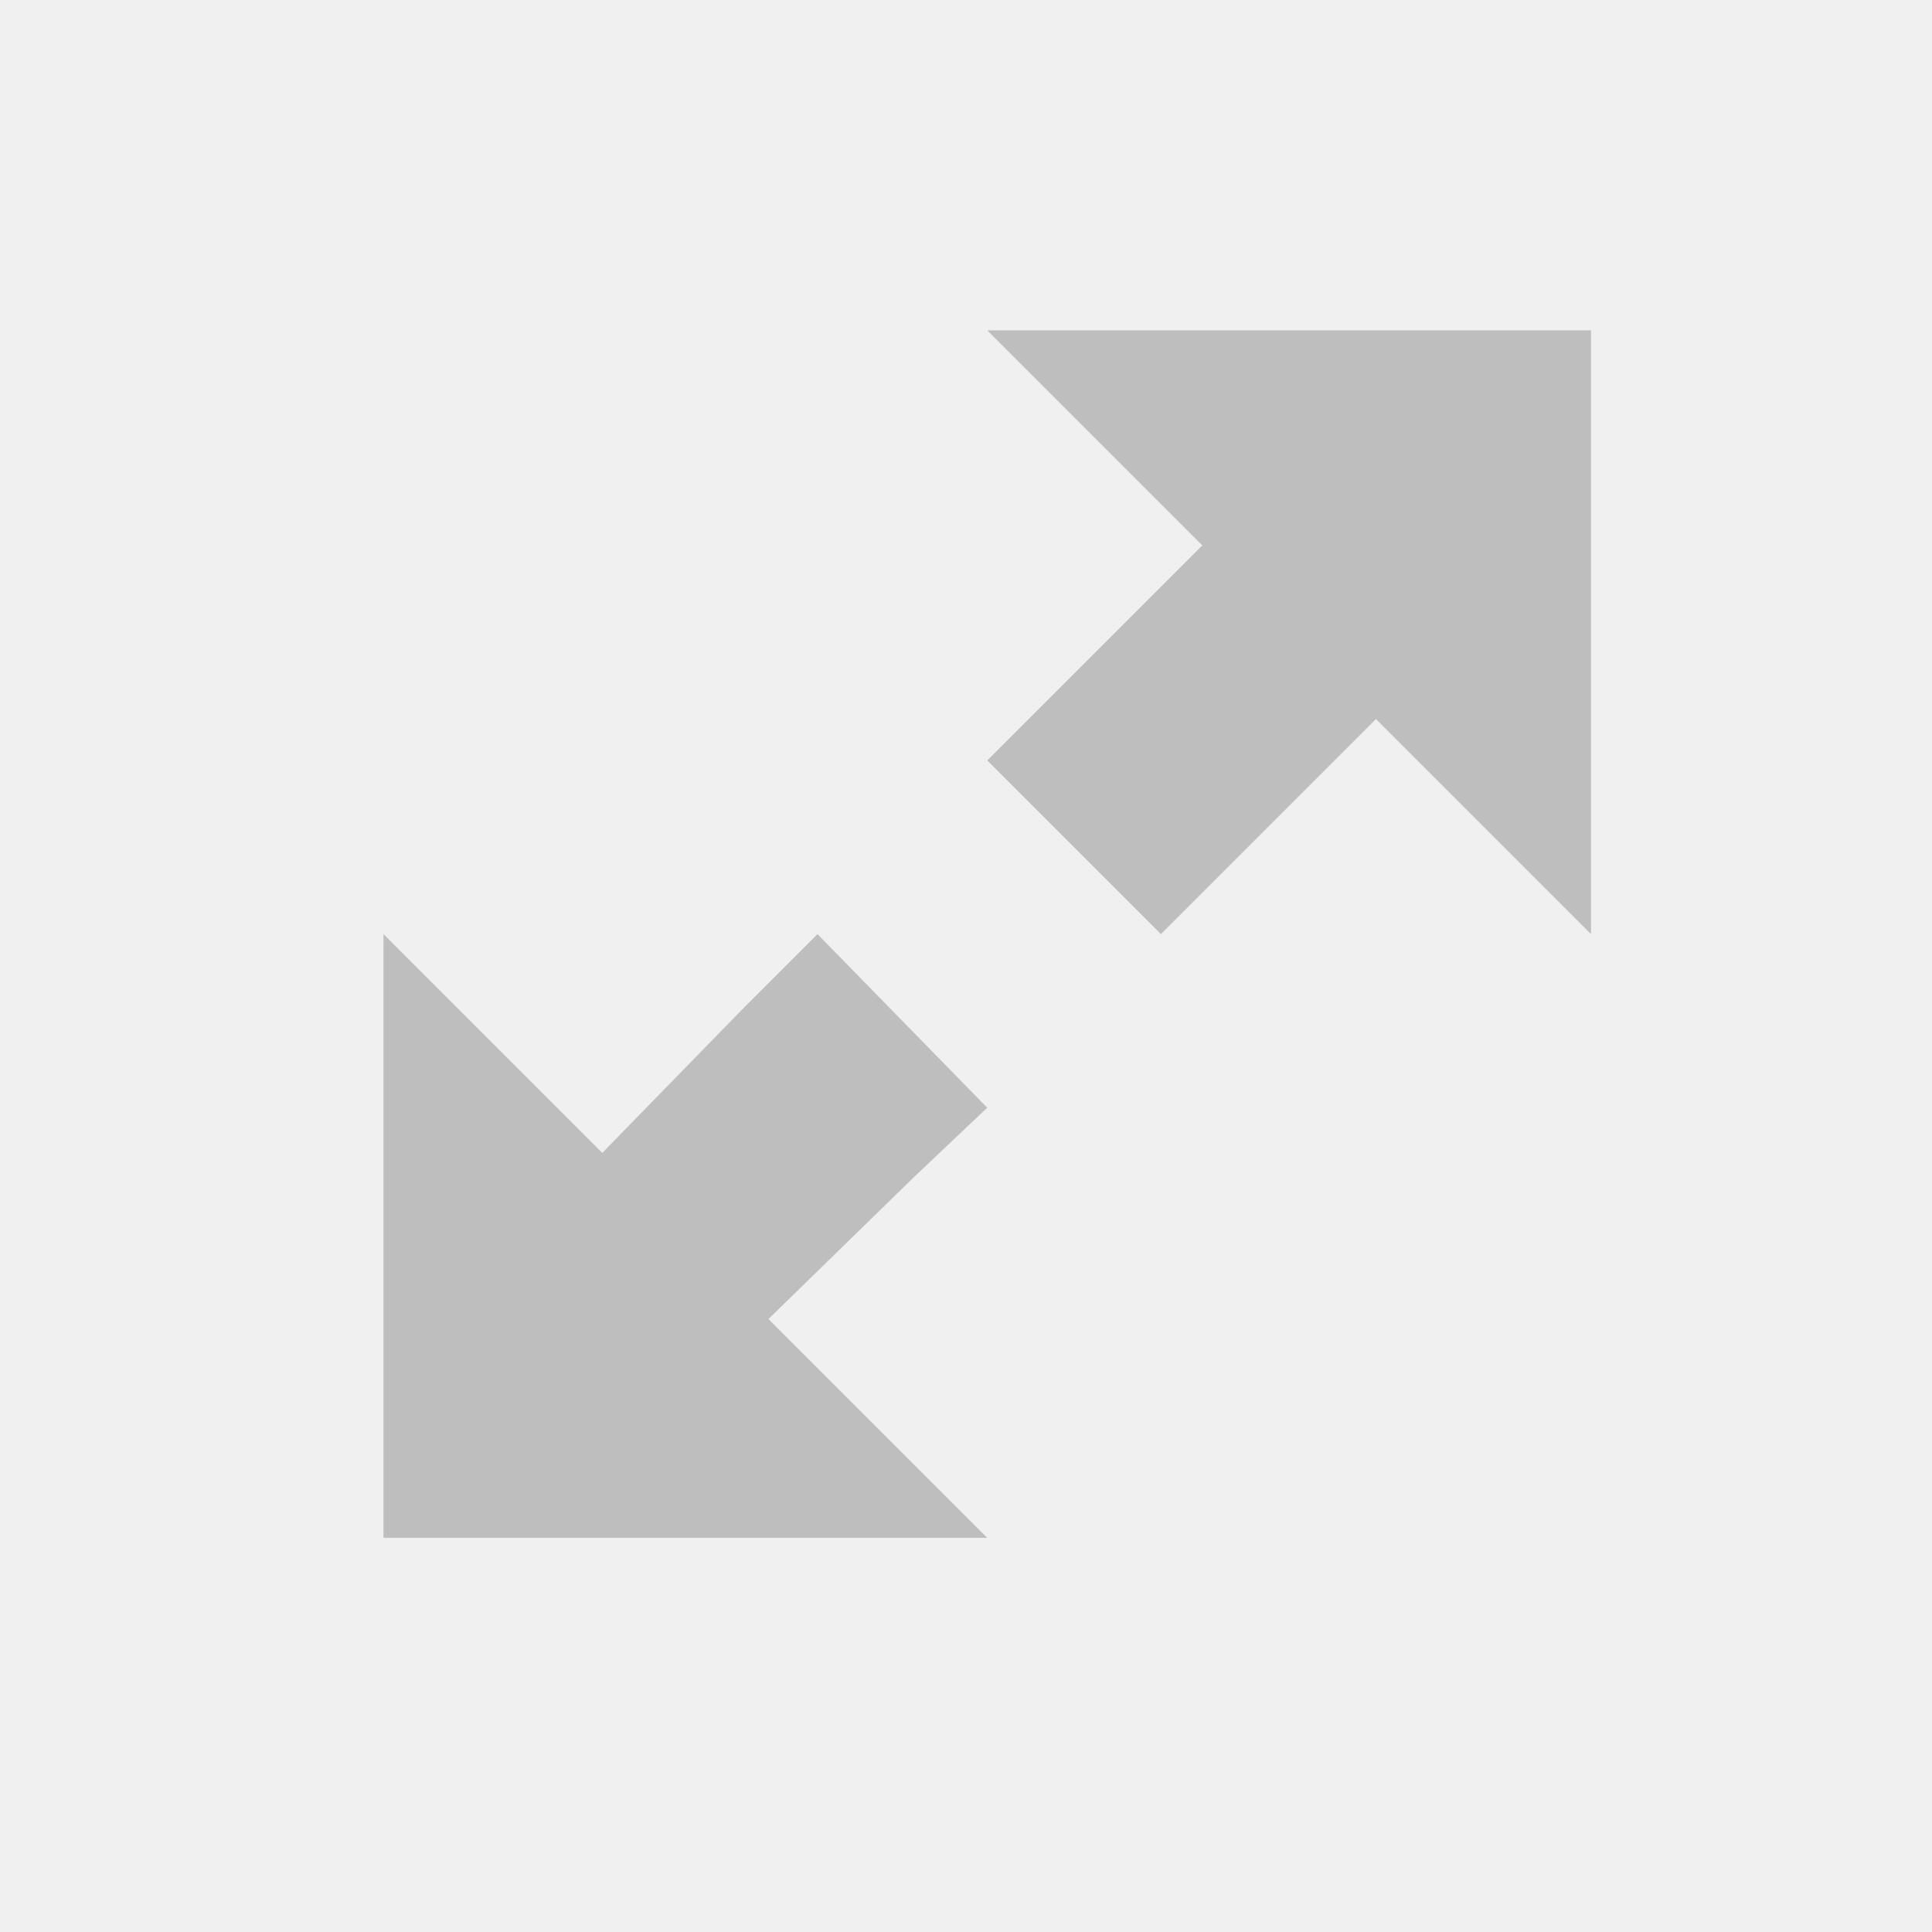
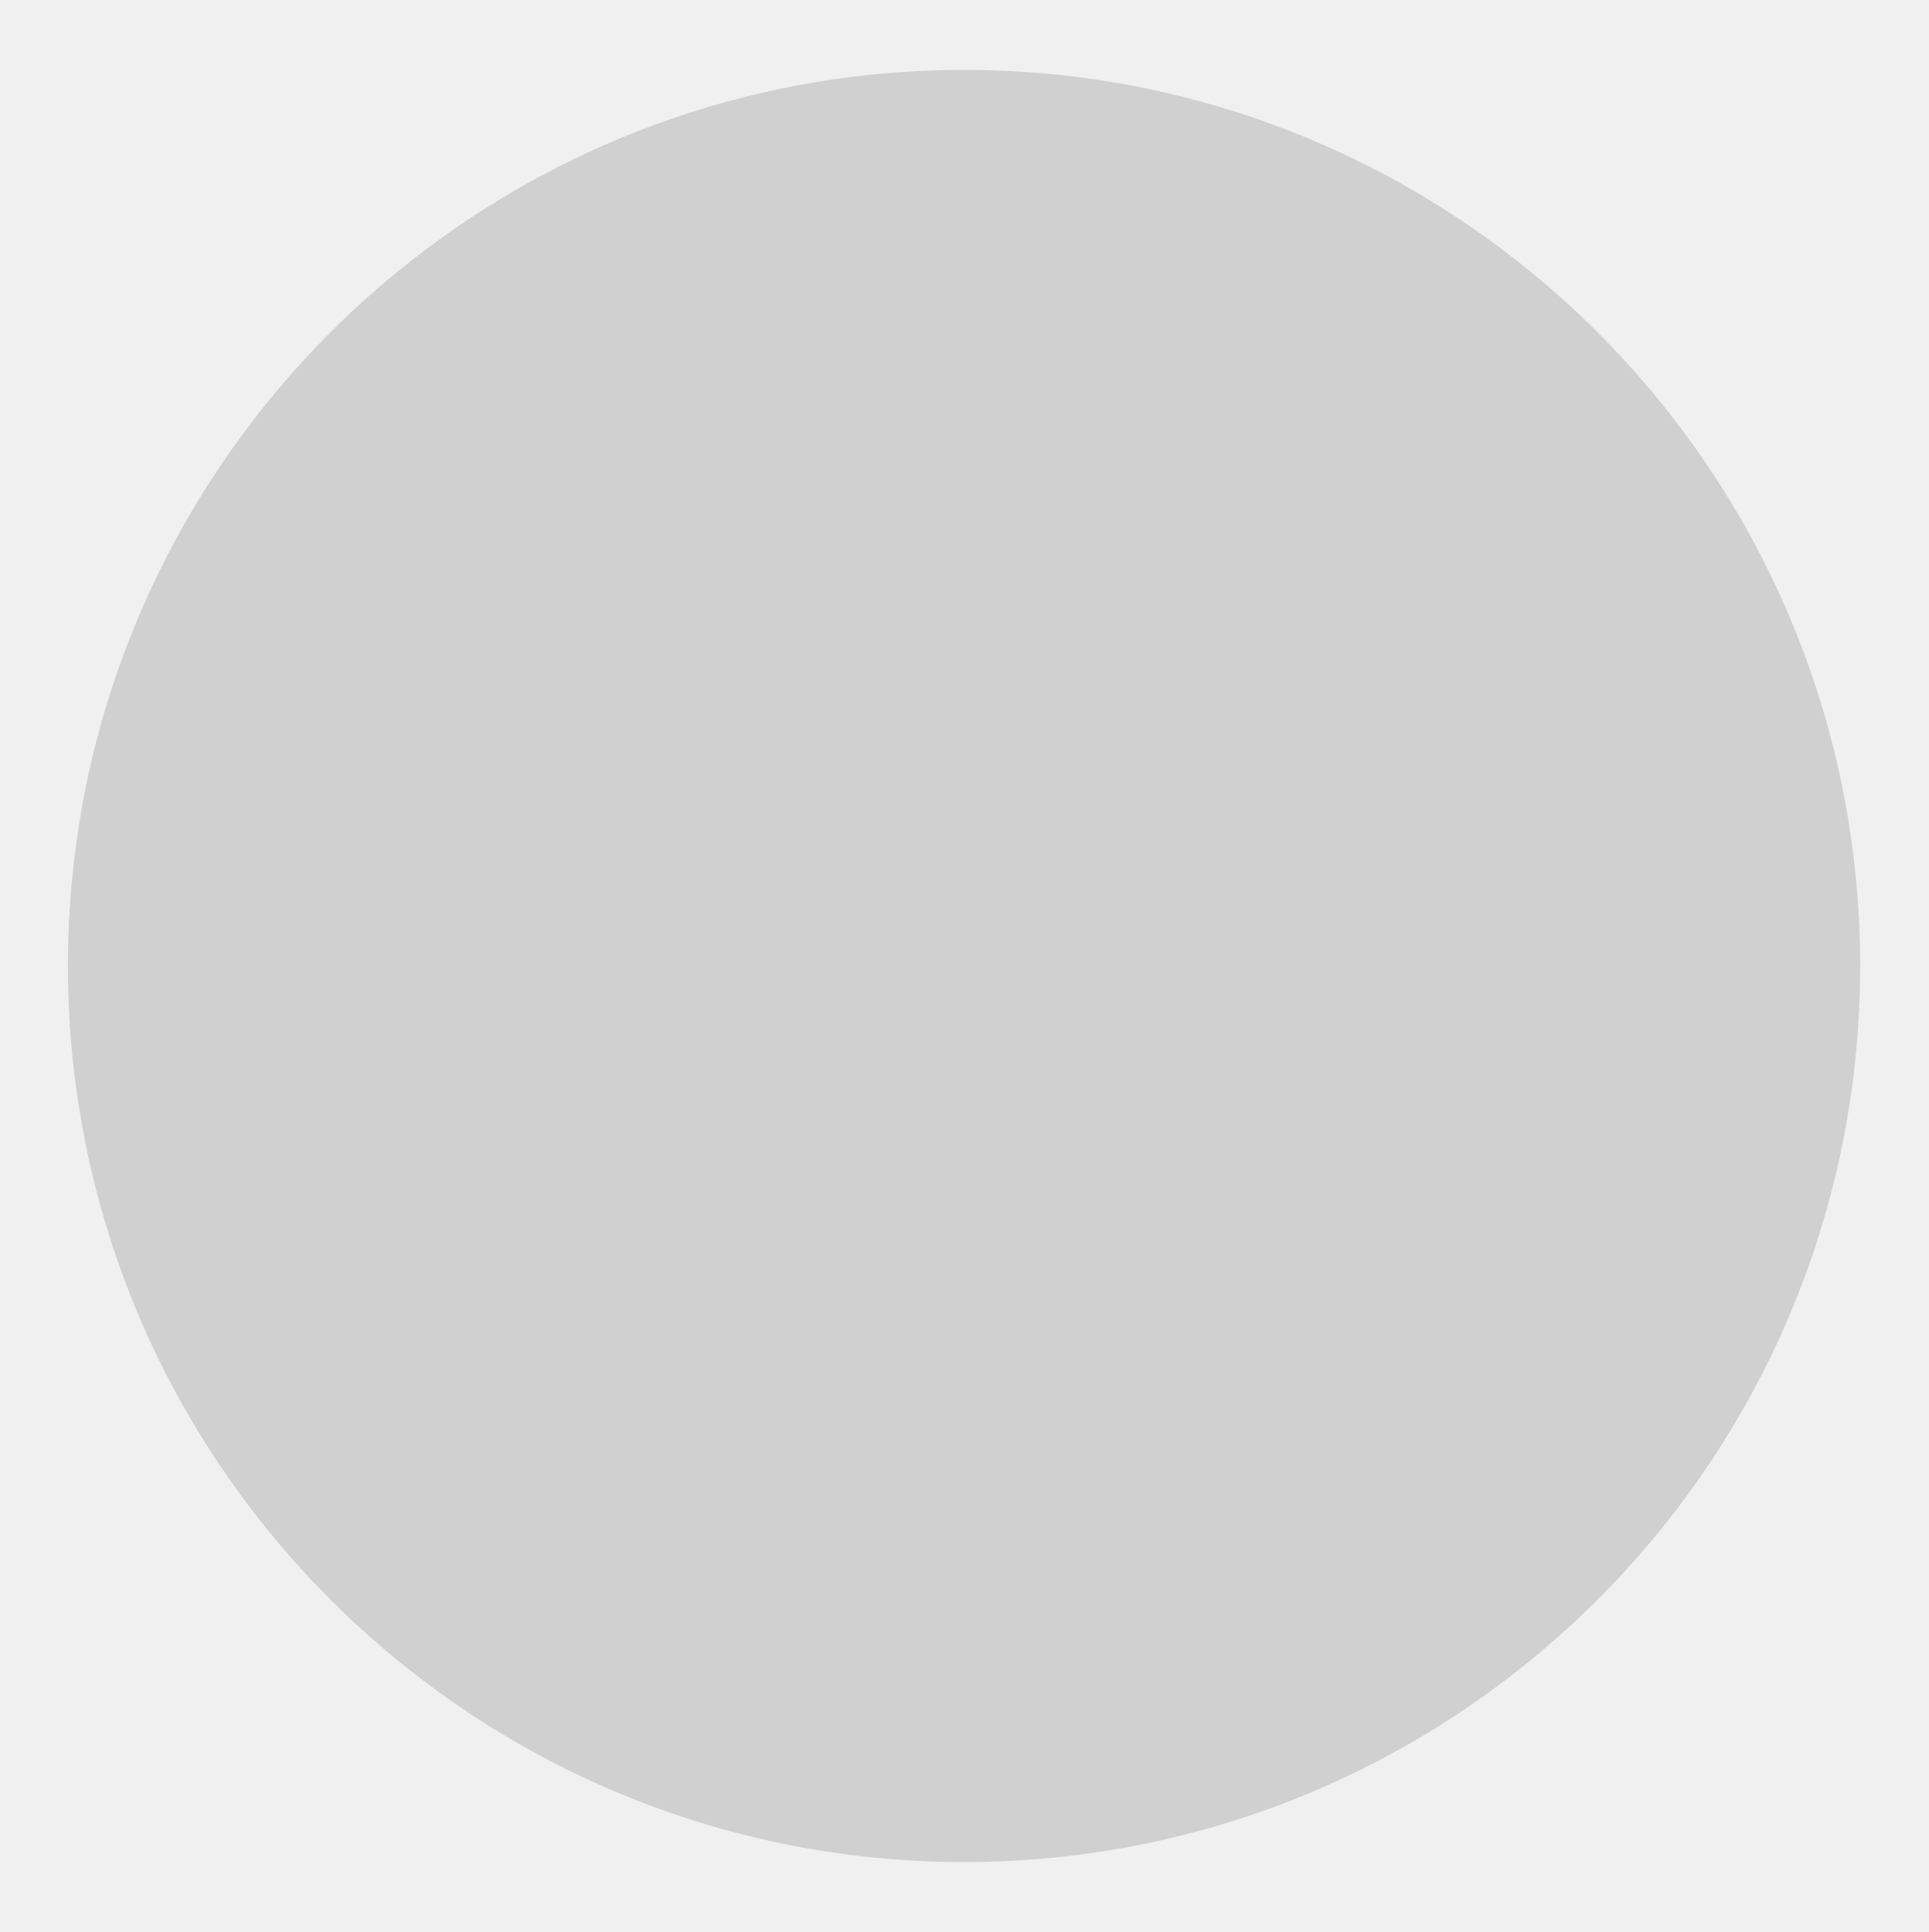
- <svg xmlns="http://www.w3.org/2000/svg" xmlns:xlink="http://www.w3.org/1999/xlink" width="16" height="16" id="svg2" version="1.1">
-   <defs id="defs4">
-     <linearGradient id="StandardGradient" gradientTransform="scale(0.9219544,1.084652)" x1="11.999" y1="0.922" x2="11.999" y2="19.387" gradientUnits="userSpaceOnUse">
-       <stop style="stop-color:#000000;stop-opacity:0.235;" offset="0" id="stop3283" />
-       <stop style="stop-color:#000000;stop-opacity:0.55;" offset="1" id="stop2651" />
-     </linearGradient>
-     <linearGradient id="linearGradient3969-1">
-       <stop id="stop3971-1" offset="0" style="stop-color:#000000;stop-opacity:1;" />
-       <stop id="stop3973-3" offset="1" style="stop-color:#000000;stop-opacity:0;" />
-     </linearGradient>
-     <linearGradient id="linearGradient4557">
-       <stop id="stop4559" offset="0" style="stop-color:#dedede;stop-opacity:1" />
-       <stop id="stop4561" offset="1" style="stop-color:white;stop-opacity:1" />
-     </linearGradient>
-     <linearGradient id="linearGradient3788">
-       <stop offset="0" style="stop-color:#ffffff;stop-opacity:1" id="stop3790" />
-       <stop offset="1" style="stop-color:#ffffff;stop-opacity:0" id="stop3792" />
-     </linearGradient>
-     <linearGradient gradientTransform="matrix(1.133333,0,0,1,-0.06666673,-3)" gradientUnits="userSpaceOnUse" xlink:href="#linearGradient3788" id="linearGradient3794" y2="15.936" x2="8.131" y1="19.05" x1="8.131" />
-     <linearGradient gradientTransform="matrix(0.8666667,0,0,0.7333333,2.066667,-16.06667)" gradientUnits="userSpaceOnUse" xlink:href="#linearGradient3969-1" id="linearGradient5038" y2="15.936" x2="8.131" y1="19.05" x1="8.131" />
-     <linearGradient gradientTransform="matrix(0.7071068,0.7071068,-0.7071068,0.7071068,-9.87868,-7.43503)" gradientUnits="userSpaceOnUse" xlink:href="#linearGradient3587-6-5-1-5-2" id="linearGradient6693-5" y2="1.267" x2="26.153" y1="-4.352" x1="20.534" />
-     <linearGradient id="linearGradient3587-6-5-1-5-2">
-       <stop offset="0" style="stop-color:#000000;stop-opacity:1" id="stop3589-9-2-8-5-0" />
-       <stop offset="1" style="stop-color:#646464;stop-opacity:1" id="stop3591-7-4-3-0-1" />
-     </linearGradient>
-   </defs>
-   <g id="layer1" transform="translate(-671.1429,-648.5765)" style="display:inline">
-     <g id="g4409" transform="translate(670.3188,648.3122)">
-       <text xml:space="preserve" style="font-style:normal;font-weight:normal;font-size:14px;font-family:'Bitstream Vera Sans';opacity:0.8;fill:#000000;fill-opacity:1;stroke:none" x="337.908" y="238.899" id="text4087-2-6-5-6">
-         <tspan id="tspan4089-7-2-9-71" x="337.908" y="238.899" />
-       </text>
-       <text id="text4087-2-6-5-59-6" y="1062.944" x="-1677.775" style="font-style:normal;font-weight:normal;font-size:14px;font-family:'Bitstream Vera Sans';opacity:0.8;fill:#000000;fill-opacity:1;stroke:none" xml:space="preserve">
-         <tspan y="1062.944" x="-1677.775" id="tspan4089-7-2-9-4-6" />
-       </text>
-       <flowRoot transform="translate(-81.87659,-690.3073)" style="font-style:normal;font-variant:normal;font-weight:normal;font-stretch:normal;font-size:12px;line-height:125%;font-family:Ubuntu;-inkscape-font-specification:Ubuntu;letter-spacing:0px;word-spacing:0px;fill:#000000;fill-opacity:1;stroke:none" id="flowRoot38698-3" xml:space="preserve">
-         <flowRegion id="flowRegion38700-5">
-           <rect y="299" x="531" height="23" width="40" id="rect38702-6" />
-         </flowRegion>
-         <flowPara id="flowPara38704-4" />
-       </flowRoot>
-       <path id="path6691" d="m 9,3 1.781,1.781 -1.5,1.5 L 9,6.562 10.438,8 l 0.281,-0.281 1.5,-1.5 L 14,8 14,3 9,3 Z M 4,8 4,13 9,13 7.188,11.188 8.406,10 9,9.438 7.594,8 7,8.594 5.812,9.812 4,8 Z" style="color:#bebebe;display:inline;overflow:visible;visibility:visible;opacity:1;fill:#bebebe;fill-opacity:1;fill-rule:nonzero;stroke:none;stroke-width:1;marker:none;enable-background:accumulate" />
-       <text xml:space="preserve" style="font-style:normal;font-weight:normal;font-size:14px;font-family:'Bitstream Vera Sans';opacity:0.8;fill:#000000;fill-opacity:1;stroke:none" x="-750.848" y="7.715" id="text4087-2-6-5-1-8">
-         <tspan id="tspan4089-7-2-9-7-6" x="-750.848" y="7.715" />
-       </text>
-       <text xml:space="preserve" style="font-style:normal;font-weight:normal;font-size:14px;font-family:'Bitstream Vera Sans';opacity:0.8;fill:#000000;fill-opacity:1;stroke:none" x="141.778" y="-449.285" id="text4087-2-6-5-7-8">
-         <tspan id="tspan4089-7-2-9-1-80" x="141.778" y="-449.285" />
-       </text>
-       <text xml:space="preserve" style="font-style:normal;font-weight:normal;font-size:14px;font-family:'Bitstream Vera Sans';opacity:0.8;fill:#000000;fill-opacity:1;stroke:none" x="168.262" y="-494.316" id="text4087-2-6-5-5-56">
-         <tspan id="tspan4089-7-2-9-6-5" x="168.262" y="-494.316" />
-       </text>
-       <text xml:space="preserve" style="font-style:normal;font-weight:normal;font-size:14px;font-family:'Bitstream Vera Sans';opacity:0.8;fill:#000000;fill-opacity:1;stroke:none" x="-1480.222" y="-502.285" id="text4087-2-6-5-3-0">
-         <tspan id="tspan4089-7-2-9-18-5" x="-1480.222" y="-502.285" />
-       </text>
-       <text xml:space="preserve" style="font-style:normal;font-weight:normal;font-size:14px;font-family:'Bitstream Vera Sans';opacity:0.8;fill:#000000;fill-opacity:1;stroke:none" x="134.086" y="-804.285" id="text4087-2-6-5-4-7">
-         <tspan id="tspan4089-7-2-9-9-1" x="134.086" y="-804.285" />
-       </text>
-       <text xml:space="preserve" style="font-style:normal;font-weight:normal;font-size:14px;font-family:'Bitstream Vera Sans';opacity:0.8;fill:#000000;fill-opacity:1;stroke:none" x="1776.668" y="-111.616" id="text4087-2-6-5-7-1-2">
-         <tspan id="tspan4089-7-2-9-1-8-5" x="1776.668" y="-111.616" />
-       </text>
-       <text xml:space="preserve" style="font-style:normal;font-weight:normal;font-size:14px;font-family:'Bitstream Vera Sans';opacity:0.8;fill:#000000;fill-opacity:1;stroke:none" x="1803.151" y="-156.647" id="text4087-2-6-5-5-5-6">
-         <tspan id="tspan4089-7-2-9-6-9-5" x="1803.151" y="-156.647" />
-       </text>
-       <text xml:space="preserve" style="font-style:normal;font-weight:normal;font-size:14px;font-family:'Bitstream Vera Sans';opacity:0.8;fill:#000000;fill-opacity:1;stroke:none" x="154.668" y="-164.616" id="text4087-2-6-5-75-3">
-         <tspan id="tspan4089-7-2-9-3-8" x="154.668" y="-164.616" />
-       </text>
-       <text xml:space="preserve" style="font-style:normal;font-weight:normal;font-size:14px;font-family:'Bitstream Vera Sans';opacity:0.8;fill:#000000;fill-opacity:1;stroke:none" x="1768.976" y="-466.616" id="text4087-2-6-5-4-8-7">
-         <tspan id="tspan4089-7-2-9-9-8-0" x="1768.976" y="-466.616" />
-       </text>
-       <text xml:space="preserve" style="font-style:normal;font-weight:normal;font-size:14px;font-family:'Bitstream Vera Sans';opacity:0.8;fill:#000000;fill-opacity:1;stroke:none" x="-881.881" y="-217.77" id="text4087-2-6-5-45-9">
-         <tspan id="tspan4089-7-2-9-75-2" x="-881.881" y="-217.77" />
-       </text>
-       <text id="text4087-2-6-5-59-0-8" y="606.275" x="-2897.564" style="font-style:normal;font-weight:normal;font-size:14px;font-family:'Bitstream Vera Sans';opacity:0.8;fill:#000000;fill-opacity:1;stroke:none" xml:space="preserve">
-         <tspan y="606.275" x="-2897.564" id="tspan4089-7-2-9-4-4-8" />
-       </text>
-       <g id="layer4-3" transform="translate(-338.006,-450.4909)">
-         <text id="text4087-2-6-5-0-4" y="1159.415" x="-664.274" style="font-style:normal;font-weight:normal;font-size:14px;font-family:'Bitstream Vera Sans';opacity:0.8;fill:#000000;fill-opacity:1;stroke:none" xml:space="preserve">
-           <tspan y="1159.415" x="-664.274" id="tspan4089-7-2-9-13-7" />
-         </text>
-       </g>
-     </g>
-   </g>
-   <g id="layer2" style="display:none">
-     <g style="display:inline" id="g4218" transform="translate(-0.9248,-0.21348)">
-       <rect style="color:#000000;display:inline;overflow:visible;visibility:visible;opacity:0.4;fill:#000000;fill-opacity:0.431;stroke:#000000;stroke-width:1;stroke-opacity:1;marker:none;enable-background:accumulate" id="rect3000" y="1.5" x="1.5" ry="2" rx="2" height="13" width="15" />
-       <text style="font-style:normal;font-weight:normal;font-size:14px;font-family:'Bitstream Vera Sans';opacity:0.8;fill:#000000;fill-opacity:1;stroke:none" xml:space="preserve" id="text4087-2-6-5" y="238.899" x="337.908">
-         <tspan id="tspan4089-7-2-9" y="238.899" x="337.908" />
-       </text>
-       <text style="font-style:normal;font-weight:normal;font-size:14px;font-family:'Bitstream Vera Sans';opacity:0.8;fill:#000000;fill-opacity:1;stroke:none" xml:space="preserve" id="text4087-2-6-5-59" y="1062.944" x="-1677.775">
-         <tspan id="tspan4089-7-2-9-4" y="1062.944" x="-1677.775" />
-       </text>
-       <flowRoot style="font-style:normal;font-variant:normal;font-weight:normal;font-stretch:normal;font-size:12px;line-height:125%;font-family:Ubuntu;-inkscape-font-specification:Ubuntu;letter-spacing:0px;word-spacing:0px;fill:#000000;fill-opacity:1;stroke:none" xml:space="preserve" id="flowRoot38698" transform="translate(-81.87659,-690.3073)">
-         <flowRegion id="flowRegion38700">
-           <rect id="rect38702" y="299" x="531" height="23" width="40" />
-         </flowRegion>
-         <flowPara id="flowPara38704" />
-       </flowRoot>
-       <rect style="color:#000000;display:inline;overflow:visible;visibility:visible;opacity:0.6;fill:none;stroke:url(#linearGradient3794);stroke-width:1;stroke-opacity:1;marker:none;enable-background:accumulate" id="rect3000-5" y="0.5" x="0.5" ry="3" rx="3" height="15" width="17" />
-       <text style="font-style:normal;font-weight:normal;font-size:14px;font-family:'Bitstream Vera Sans';opacity:0.8;fill:#000000;fill-opacity:1;stroke:none" xml:space="preserve" id="text4087-2-6-5-1" y="7.715" x="-750.848">
-         <tspan id="tspan4089-7-2-9-7" y="7.715" x="-750.848" />
-       </text>
-       <text style="font-style:normal;font-weight:normal;font-size:14px;font-family:'Bitstream Vera Sans';opacity:0.8;fill:#000000;fill-opacity:1;stroke:none" xml:space="preserve" id="text4087-2-6-5-7" y="-449.285" x="141.778">
-         <tspan id="tspan4089-7-2-9-1" y="-449.285" x="141.778" />
-       </text>
-       <text style="font-style:normal;font-weight:normal;font-size:14px;font-family:'Bitstream Vera Sans';opacity:0.8;fill:#000000;fill-opacity:1;stroke:none" xml:space="preserve" id="text4087-2-6-5-5" y="-494.316" x="168.262">
-         <tspan id="tspan4089-7-2-9-6" y="-494.316" x="168.262" />
-       </text>
-       <text style="font-style:normal;font-weight:normal;font-size:14px;font-family:'Bitstream Vera Sans';opacity:0.8;fill:#000000;fill-opacity:1;stroke:none" xml:space="preserve" id="text4087-2-6-5-3" y="-502.285" x="-1480.222">
-         <tspan id="tspan4089-7-2-9-18" y="-502.285" x="-1480.222" />
-       </text>
-       <text style="font-style:normal;font-weight:normal;font-size:14px;font-family:'Bitstream Vera Sans';opacity:0.8;fill:#000000;fill-opacity:1;stroke:none" xml:space="preserve" id="text4087-2-6-5-4" y="-804.285" x="134.086">
-         <tspan id="tspan4089-7-2-9-9" y="-804.285" x="134.086" />
-       </text>
-       <text style="font-style:normal;font-weight:normal;font-size:14px;font-family:'Bitstream Vera Sans';opacity:0.8;fill:#000000;fill-opacity:1;stroke:none" xml:space="preserve" id="text4087-2-6-5-7-1" y="-111.616" x="1776.668">
-         <tspan id="tspan4089-7-2-9-1-8" y="-111.616" x="1776.668" />
-       </text>
-       <text style="font-style:normal;font-weight:normal;font-size:14px;font-family:'Bitstream Vera Sans';opacity:0.8;fill:#000000;fill-opacity:1;stroke:none" xml:space="preserve" id="text4087-2-6-5-5-5" y="-156.647" x="1803.151">
-         <tspan id="tspan4089-7-2-9-6-9" y="-156.647" x="1803.151" />
-       </text>
-       <text style="font-style:normal;font-weight:normal;font-size:14px;font-family:'Bitstream Vera Sans';opacity:0.8;fill:#000000;fill-opacity:1;stroke:none" xml:space="preserve" id="text4087-2-6-5-75" y="-164.616" x="154.668">
-         <tspan id="tspan4089-7-2-9-3" y="-164.616" x="154.668" />
-       </text>
-       <text style="font-style:normal;font-weight:normal;font-size:14px;font-family:'Bitstream Vera Sans';opacity:0.8;fill:#000000;fill-opacity:1;stroke:none" xml:space="preserve" id="text4087-2-6-5-4-8" y="-466.616" x="1768.976">
-         <tspan id="tspan4089-7-2-9-9-8" y="-466.616" x="1768.976" />
-       </text>
-       <text style="font-style:normal;font-weight:normal;font-size:14px;font-family:'Bitstream Vera Sans';opacity:0.8;fill:#000000;fill-opacity:1;stroke:none" xml:space="preserve" id="text4087-2-6-5-45" y="-217.77" x="-881.881">
-         <tspan id="tspan4089-7-2-9-75" y="-217.77" x="-881.881" />
-       </text>
-       <text style="font-style:normal;font-weight:normal;font-size:14px;font-family:'Bitstream Vera Sans';opacity:0.8;fill:#000000;fill-opacity:1;stroke:none" xml:space="preserve" id="text4087-2-6-5-59-0" y="606.275" x="-2897.564">
-         <tspan id="tspan4089-7-2-9-4-4" y="606.275" x="-2897.564" />
-       </text>
-       <g id="layer4" transform="translate(-338.006,-450.4909)">
-         <text style="font-style:normal;font-weight:normal;font-size:14px;font-family:'Bitstream Vera Sans';opacity:0.8;fill:#000000;fill-opacity:1;stroke:none" xml:space="preserve" id="text4087-2-6-5-0" y="1159.415" x="-664.274">
-           <tspan id="tspan4089-7-2-9-13" y="1159.415" x="-664.274" />
-         </text>
-       </g>
-       <rect style="color:#000000;display:inline;overflow:visible;visibility:visible;opacity:0.15;fill:none;stroke:url(#linearGradient5038);stroke-width:1;stroke-opacity:1;marker:none;enable-background:accumulate" id="rect3000-5-3" transform="scale(1,-1)" y="-13.5" x="2.5" ry="1" rx="1" height="11" width="13" />
+ <svg xmlns="http://www.w3.org/2000/svg" width="13.987" height="14.015" id="svg3859" version="1.1">
+   <defs id="defs3861" />
+   <g id="layer1" transform="translate(-141.5728,-319.6368)">
+     <path style="fill:#1a1a1a;fill-opacity:1;stroke:#1a1a1a;stroke-width:1.248;stroke-miterlimit:4;stroke-opacity:1;stroke-dasharray:none;opacity:0.15" id="path3078" d="m -6.861,14.879 c 0,3.931 -3.187,7.118 -7.118,7.118 -3.931,0 -7.118,-3.187 -7.118,-7.118 0,-3.931 3.187,-7.118 7.118,-7.118 3.931,0 7.118,3.187 7.118,7.118 z" transform="matrix(0.8396043,0,0,0.8396043,160.3026,314.1518)" />
+     <g transform="matrix(0.3626651,0,0,0.3403709,4.580129,202.374)" id="g4579">
+       <path id="path4575" d="m 357.514,360.664 10.082,10.974" style="fill:none;stroke:#ffffff;stroke-width:3.54;stroke-linecap:round;stroke-linejoin:miter;stroke-miterlimit:4;stroke-opacity:1;stroke-dasharray:none" />
+       <path id="path4577" d="m 367.596,360.833 -9.924,10.637" style="fill:none;stroke:#ffffff;stroke-width:3.54;stroke-linecap:round;stroke-linejoin:miter;stroke-miterlimit:4;stroke-opacity:1;stroke-dasharray:none" />
    </g>
  </g>
</svg>
